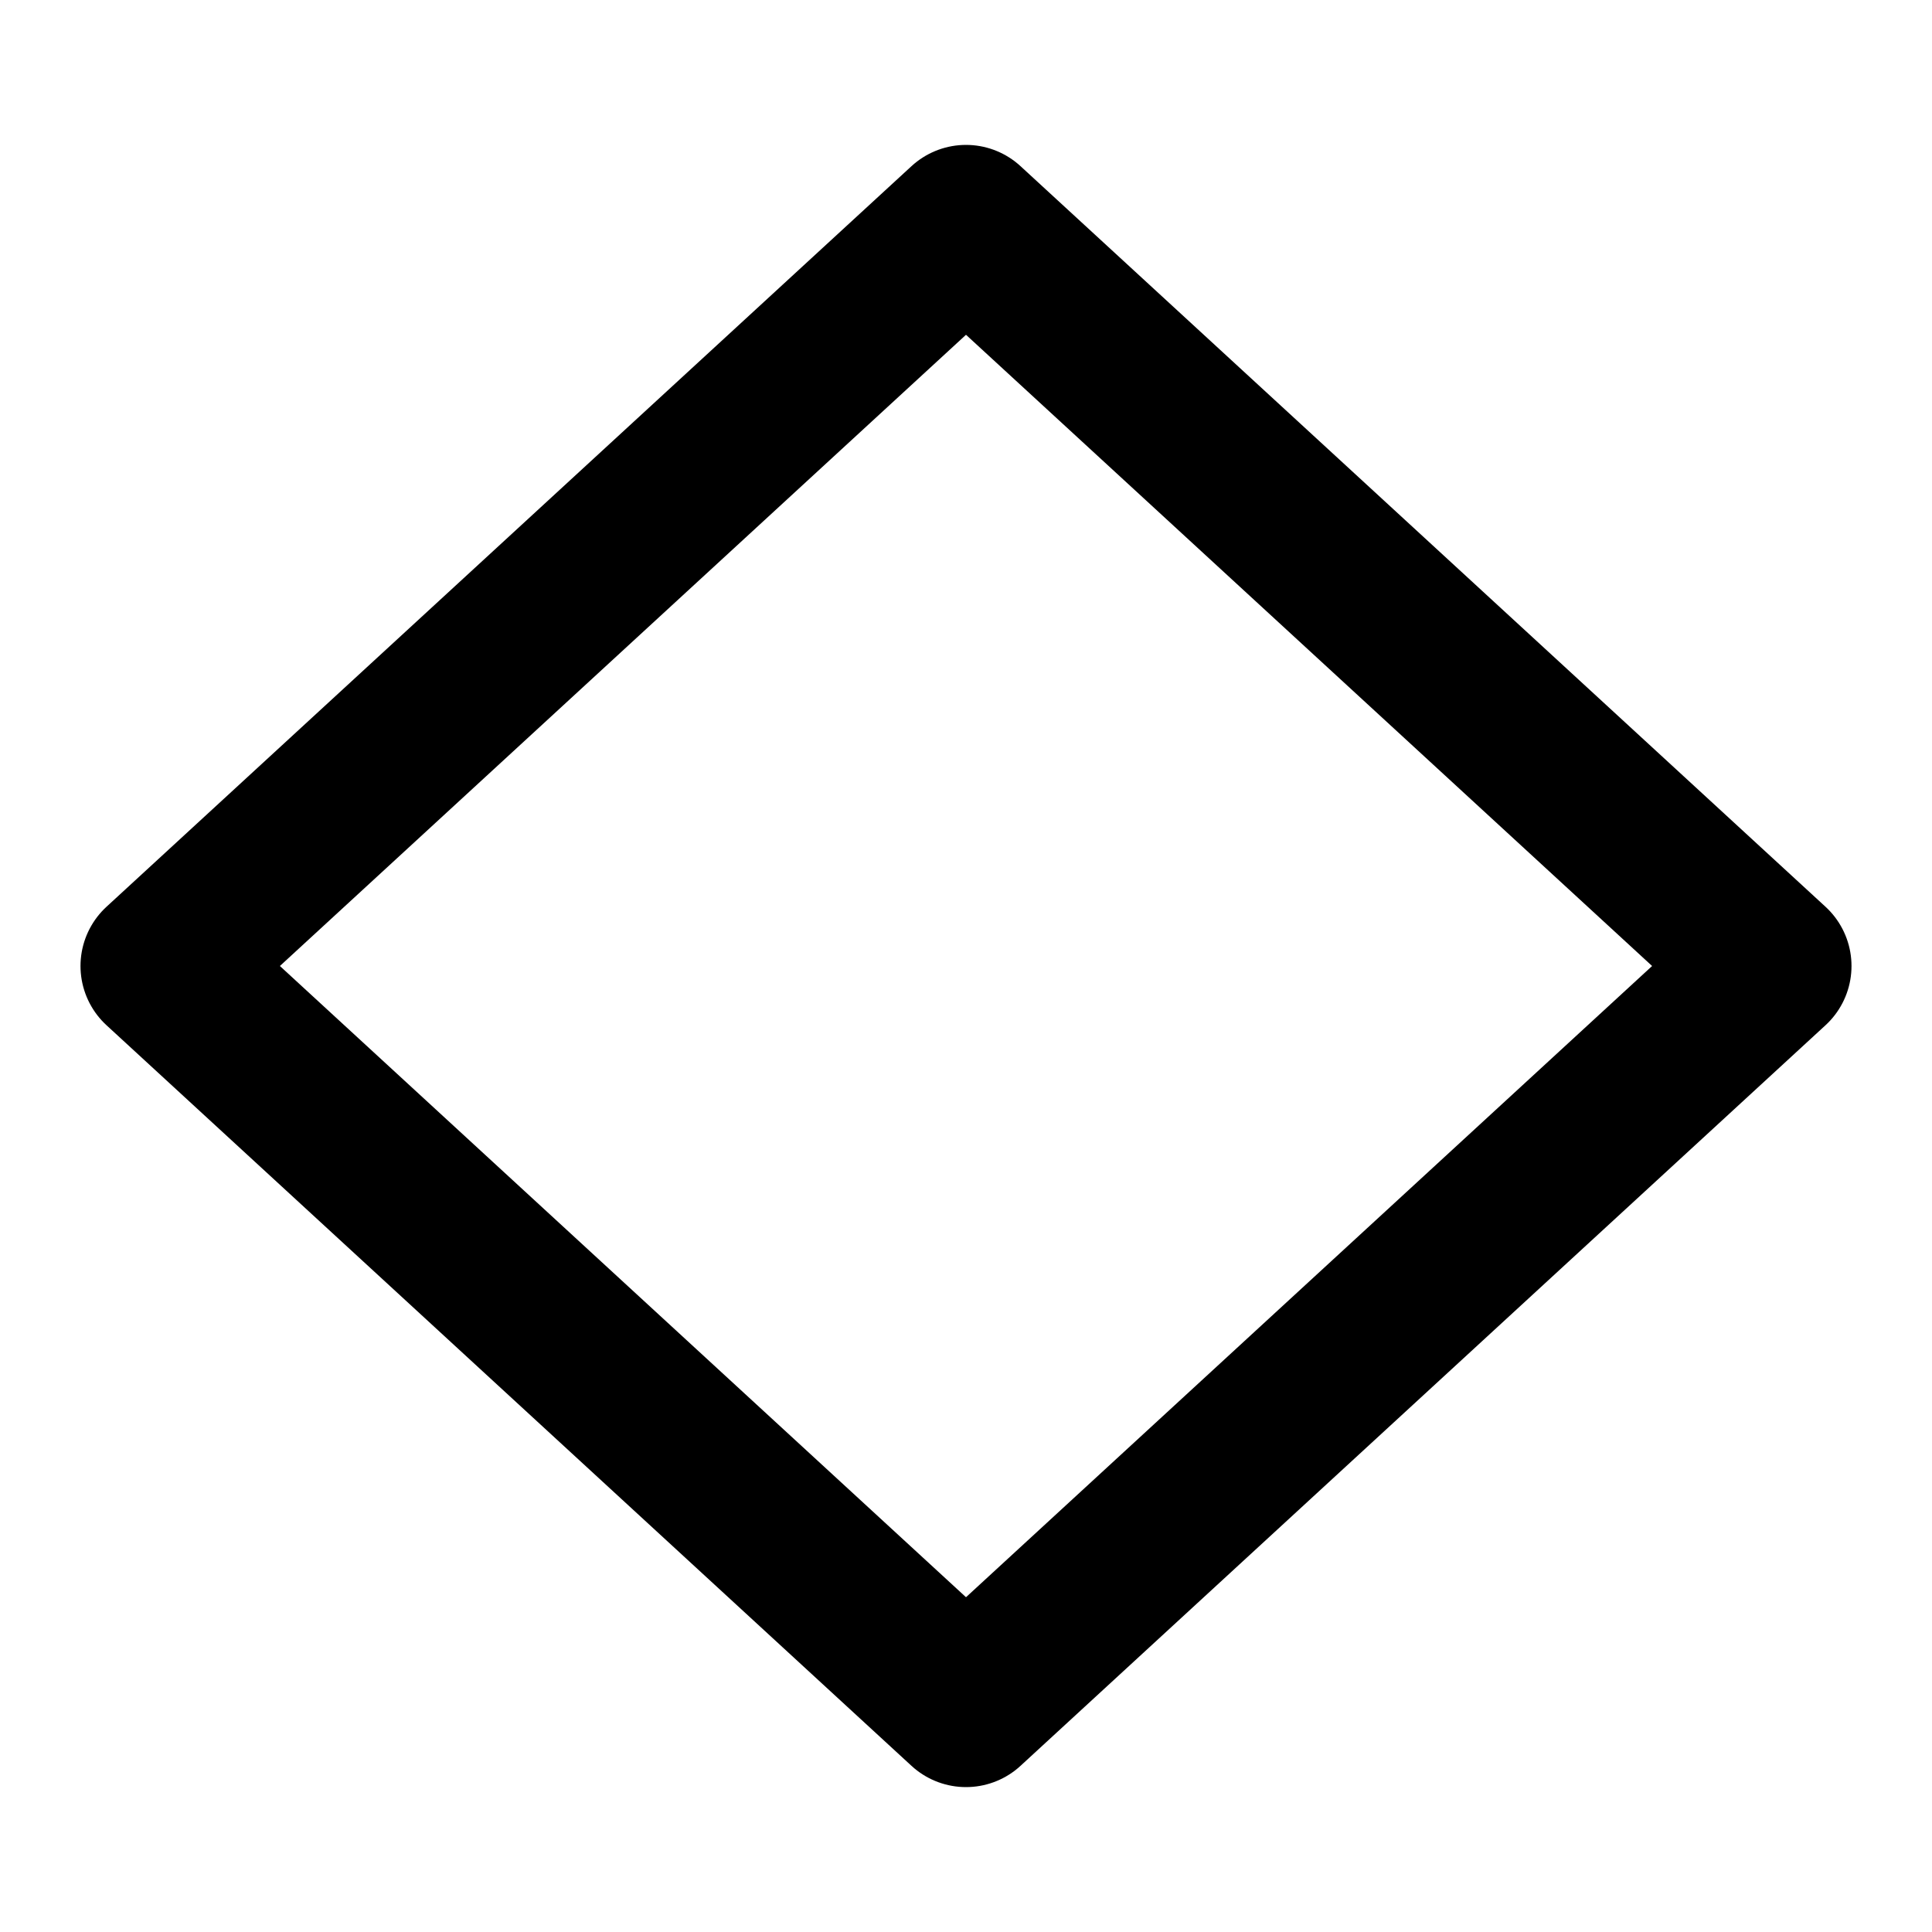
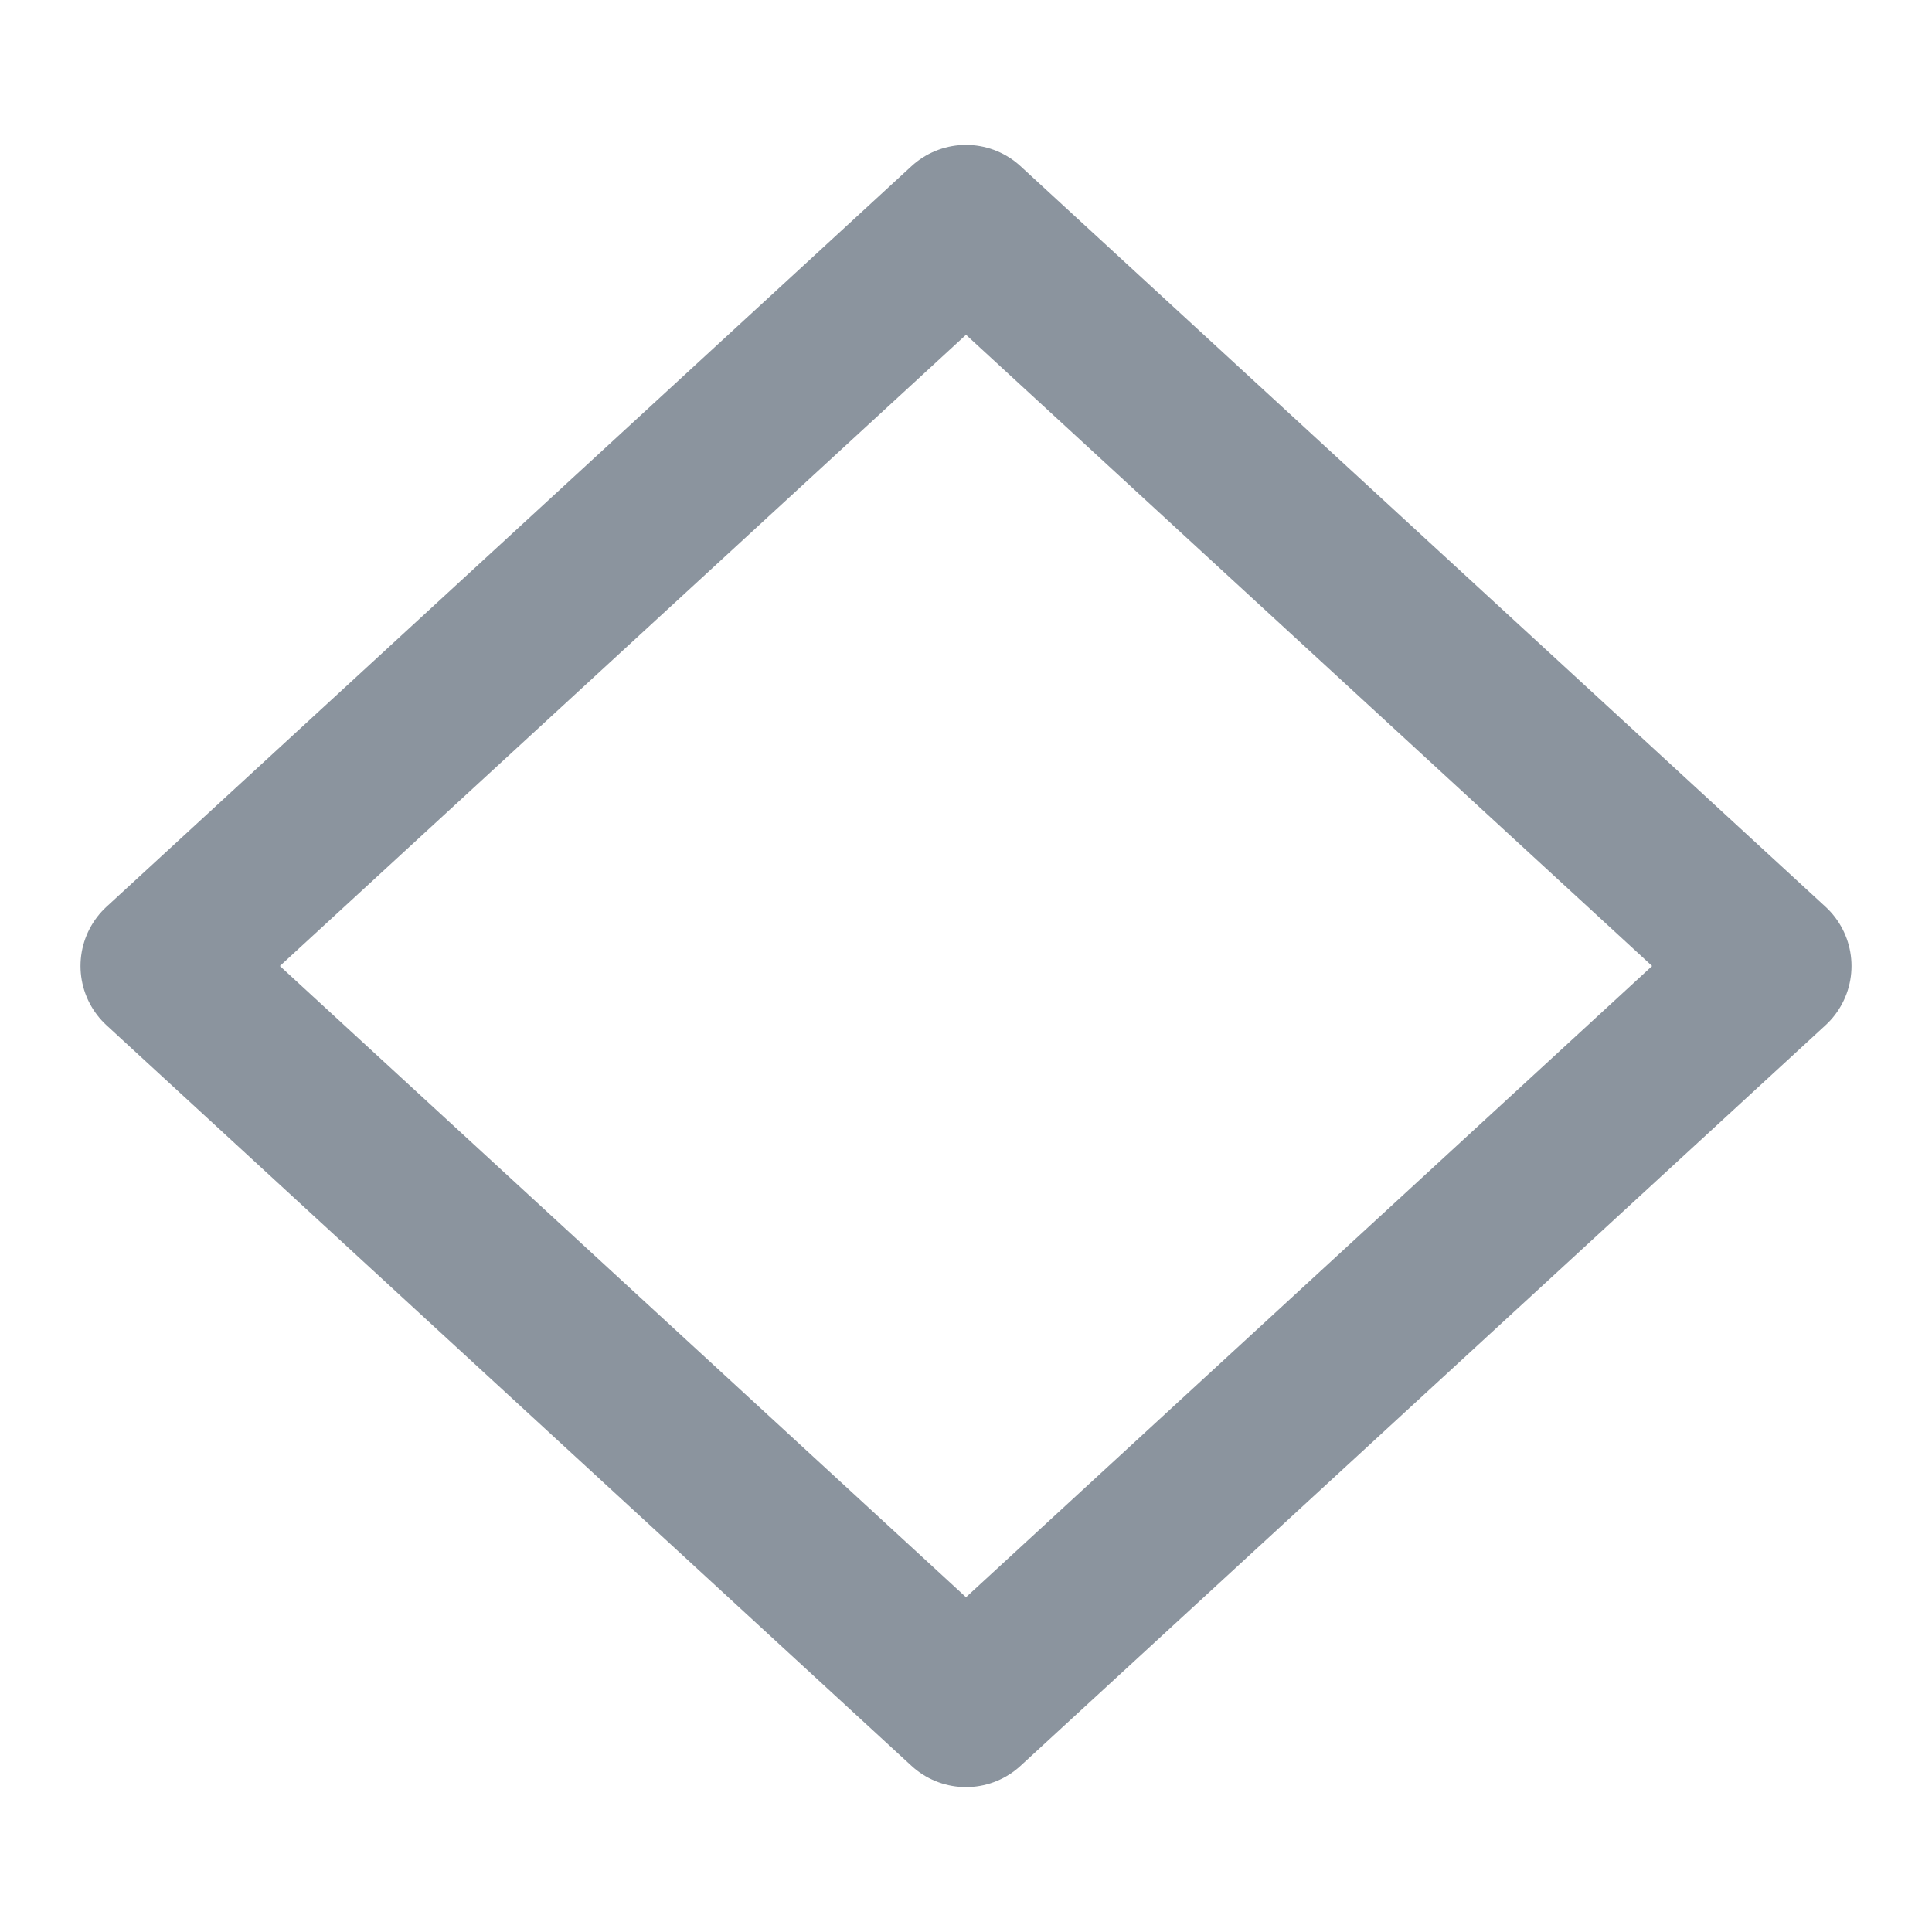
- <svg xmlns="http://www.w3.org/2000/svg" viewBox="0 0 24 24" width="20" height="20" fill="none" stroke="currentColor" stroke-width="2" stroke-linecap="round" stroke-linejoin="round" aria-hidden="true">
+ <svg xmlns="http://www.w3.org/2000/svg" viewBox="0 0 24 24" width="20" height="20" fill="none" stroke="#8b949e" stroke-width="2" stroke-linecap="round" stroke-linejoin="round" aria-hidden="true">
  <path d="M12 2.8 22 12l-10 9.2L2 12z" />
</svg>
